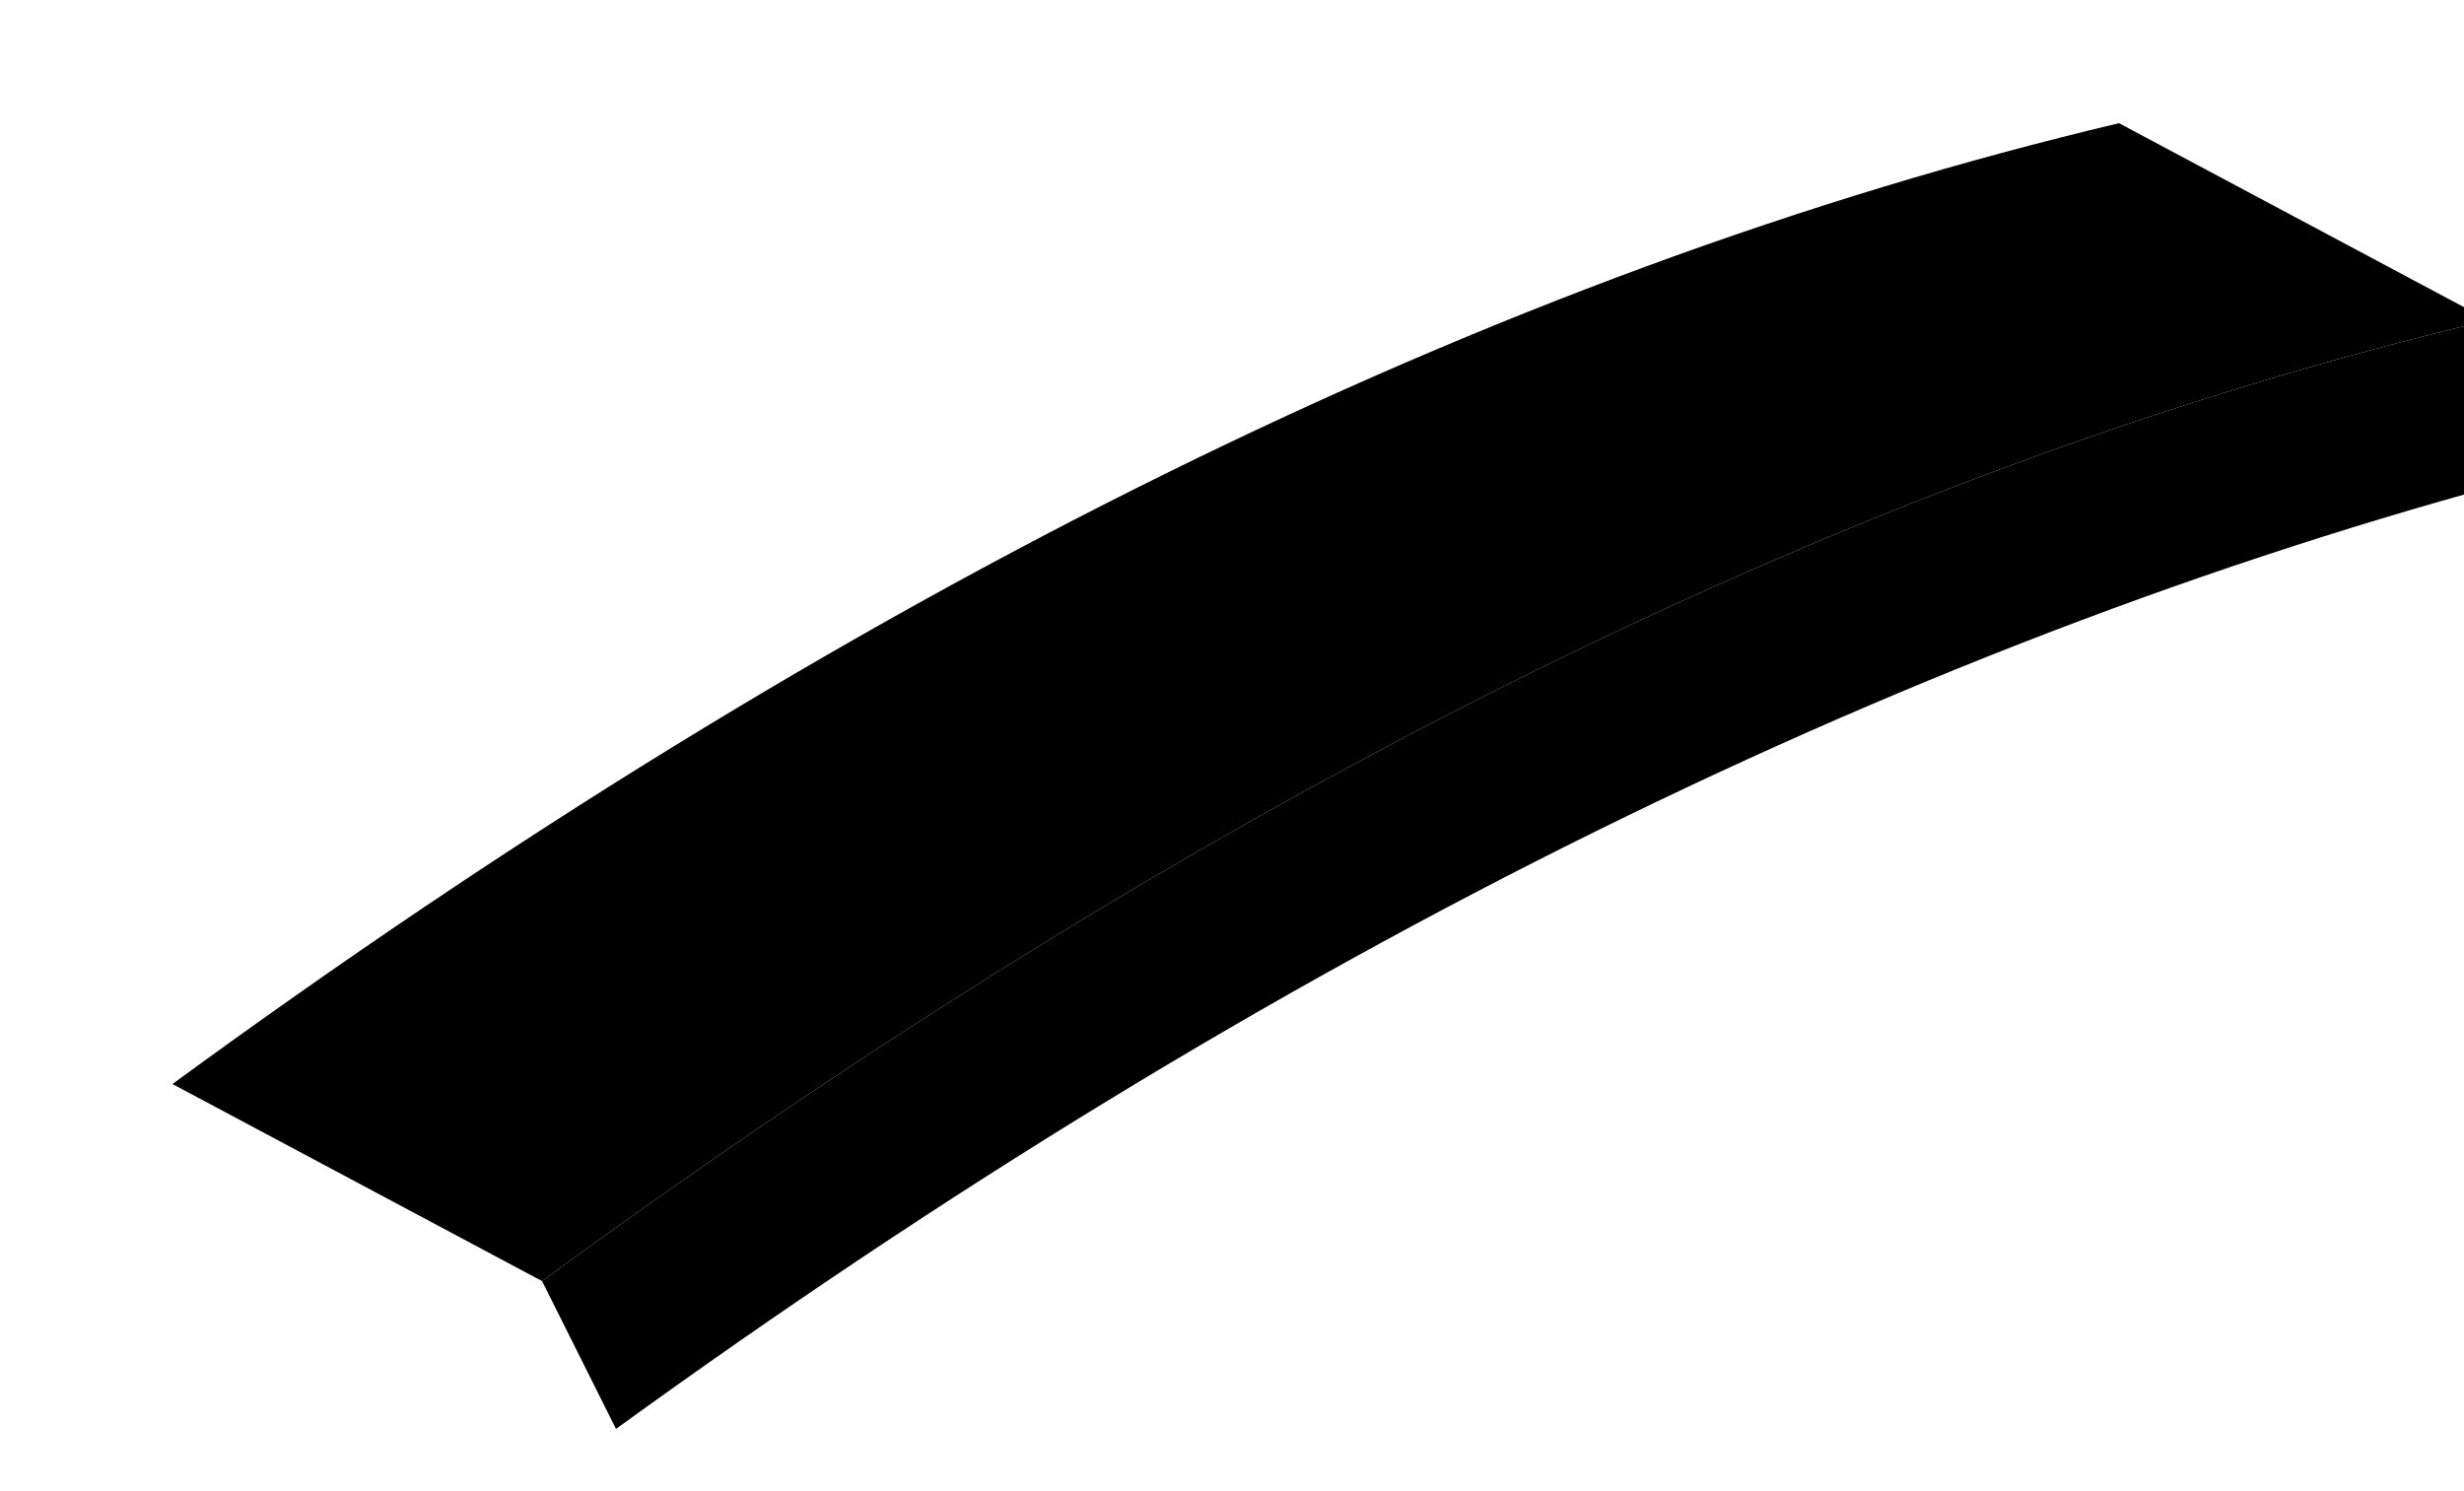
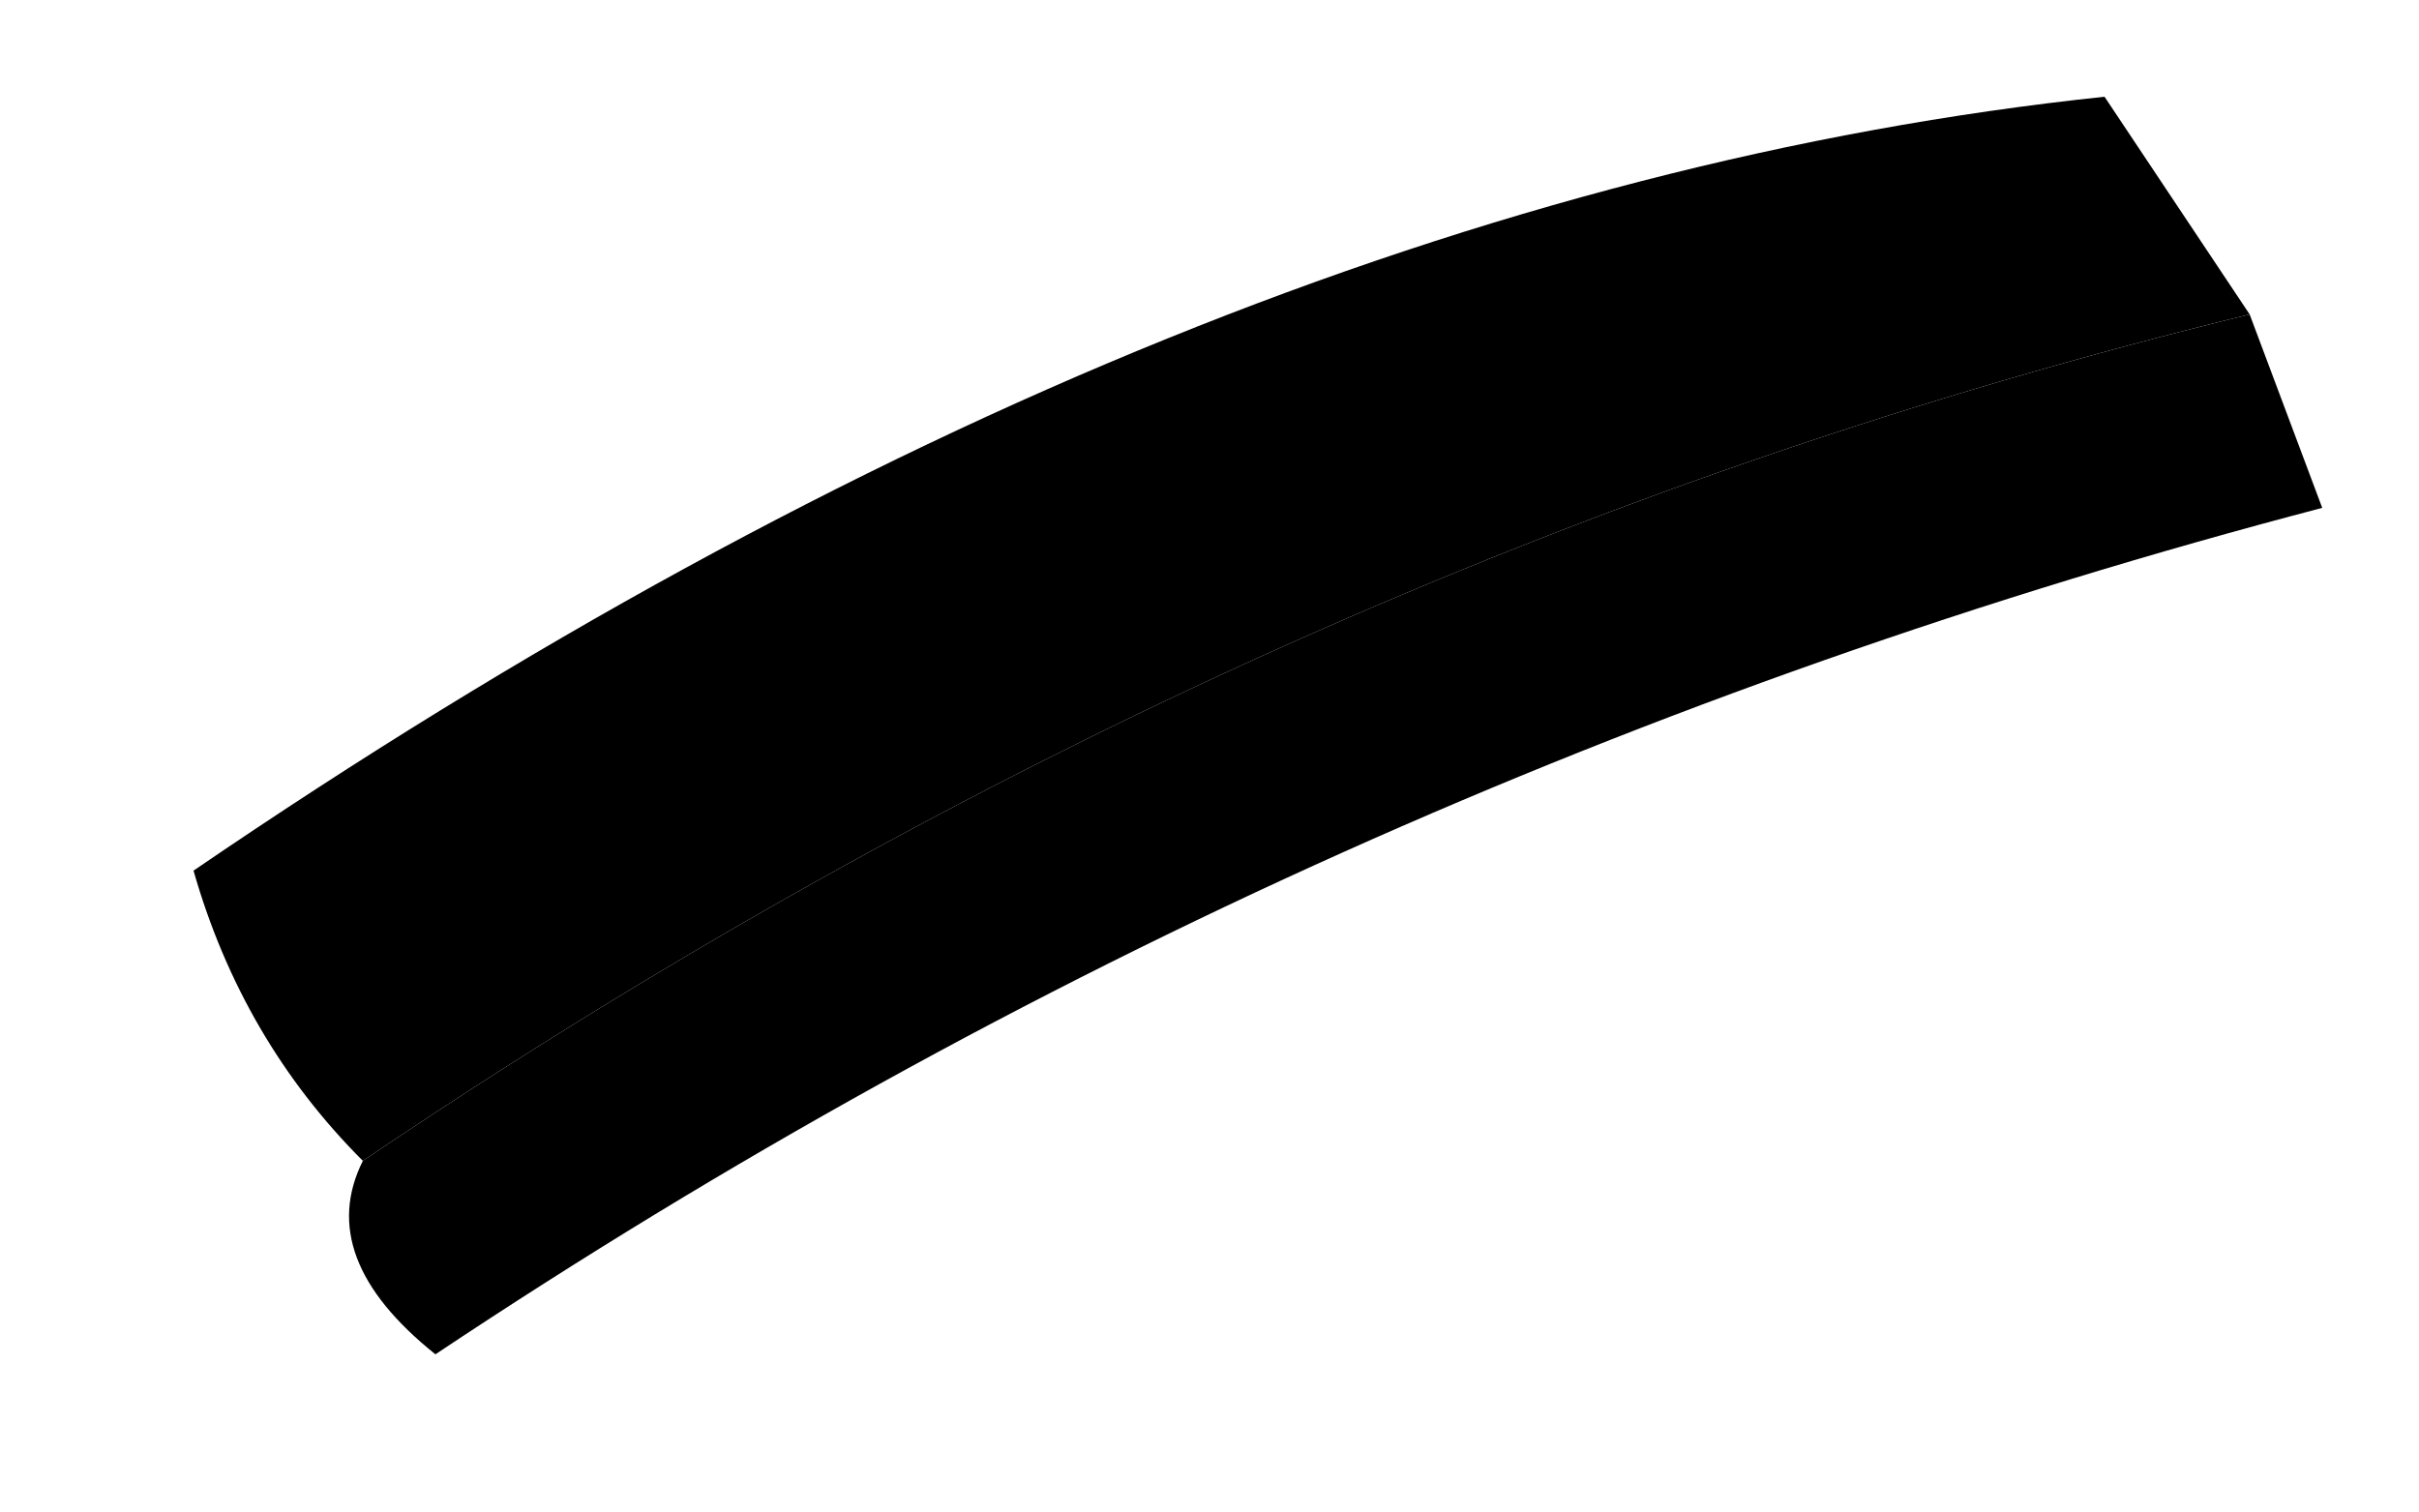
- <svg xmlns="http://www.w3.org/2000/svg" width="400" height="242" viewBox="0 0 200 121">
-   <path d="M14 88 Q96 28 172 10 L202 26 Q126 44 44 104 Z" fill="{{deck}}" />
-   <path d="M44 104 Q126 44 202 26 L208 38 Q130 58 50 116 Z" fill="{{shade}}" />
-   <path d="M59 58 L89 74 M94 38 L124 54 M129 23 L159 39" fill="none" stroke="{{shade}}" stroke-width="2" />
-   <path d="M14 88 Q96 28 172 10" fill="none" stroke="{{rail}}" stroke-width="5" stroke-linecap="round" />
-   <path d="M44 104 Q126 44 202 26" fill="none" stroke="{{rail}}" stroke-width="4" stroke-linecap="round" />
+ <svg xmlns="http://www.w3.org/2000/svg" width="400" height="250" viewBox="0 0 200 125">
+   <path d="M16 72 Q98 16 174 8 L186 26 Q104 46 30 96 Q20 86 16 72 Z" fill="{{deck}}" />
+   <path d="M30 96 Q104 46 186 26 L192 42 Q108 64 36 112 Q26 104 30 96 Z" fill="{{shade}}" />
+   <path d="M16 72 Q98 16 174 8" fill="none" stroke="{{rail}}" stroke-width="1.5" />
+   <path d="M30 96 Q104 46 186 26" fill="none" stroke="{{rail}}" stroke-width="1.1" />
</svg>
